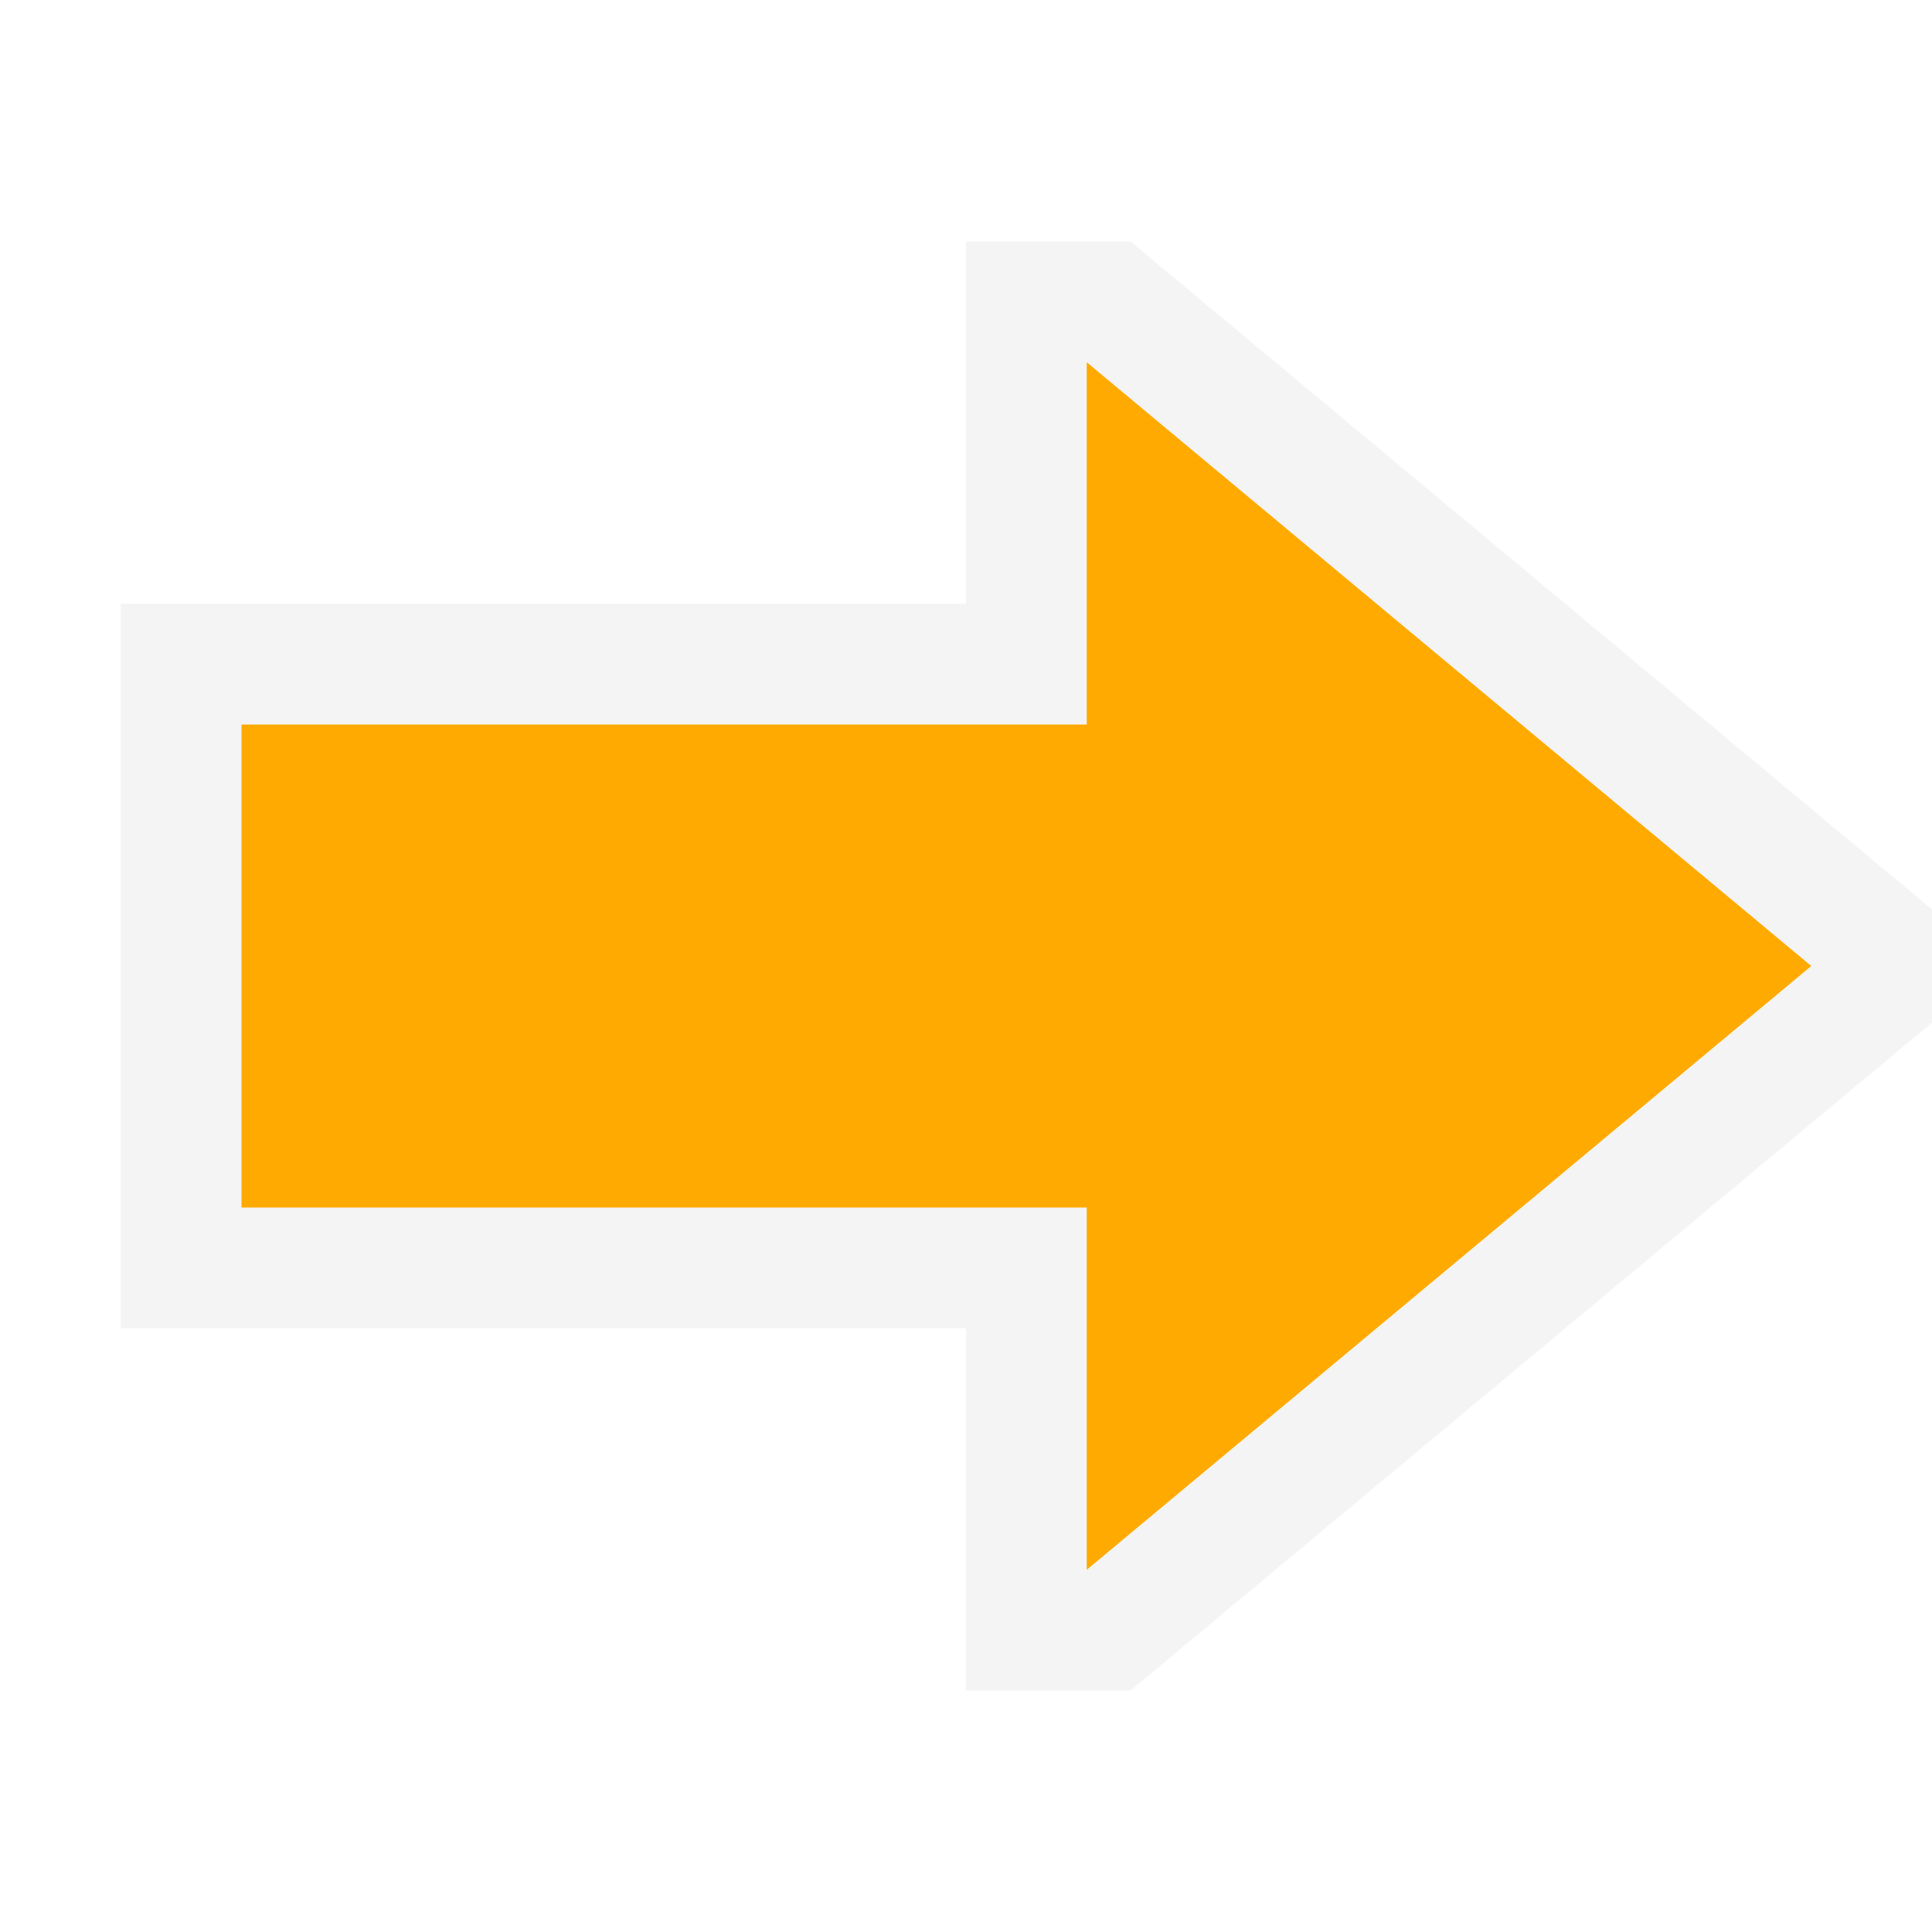
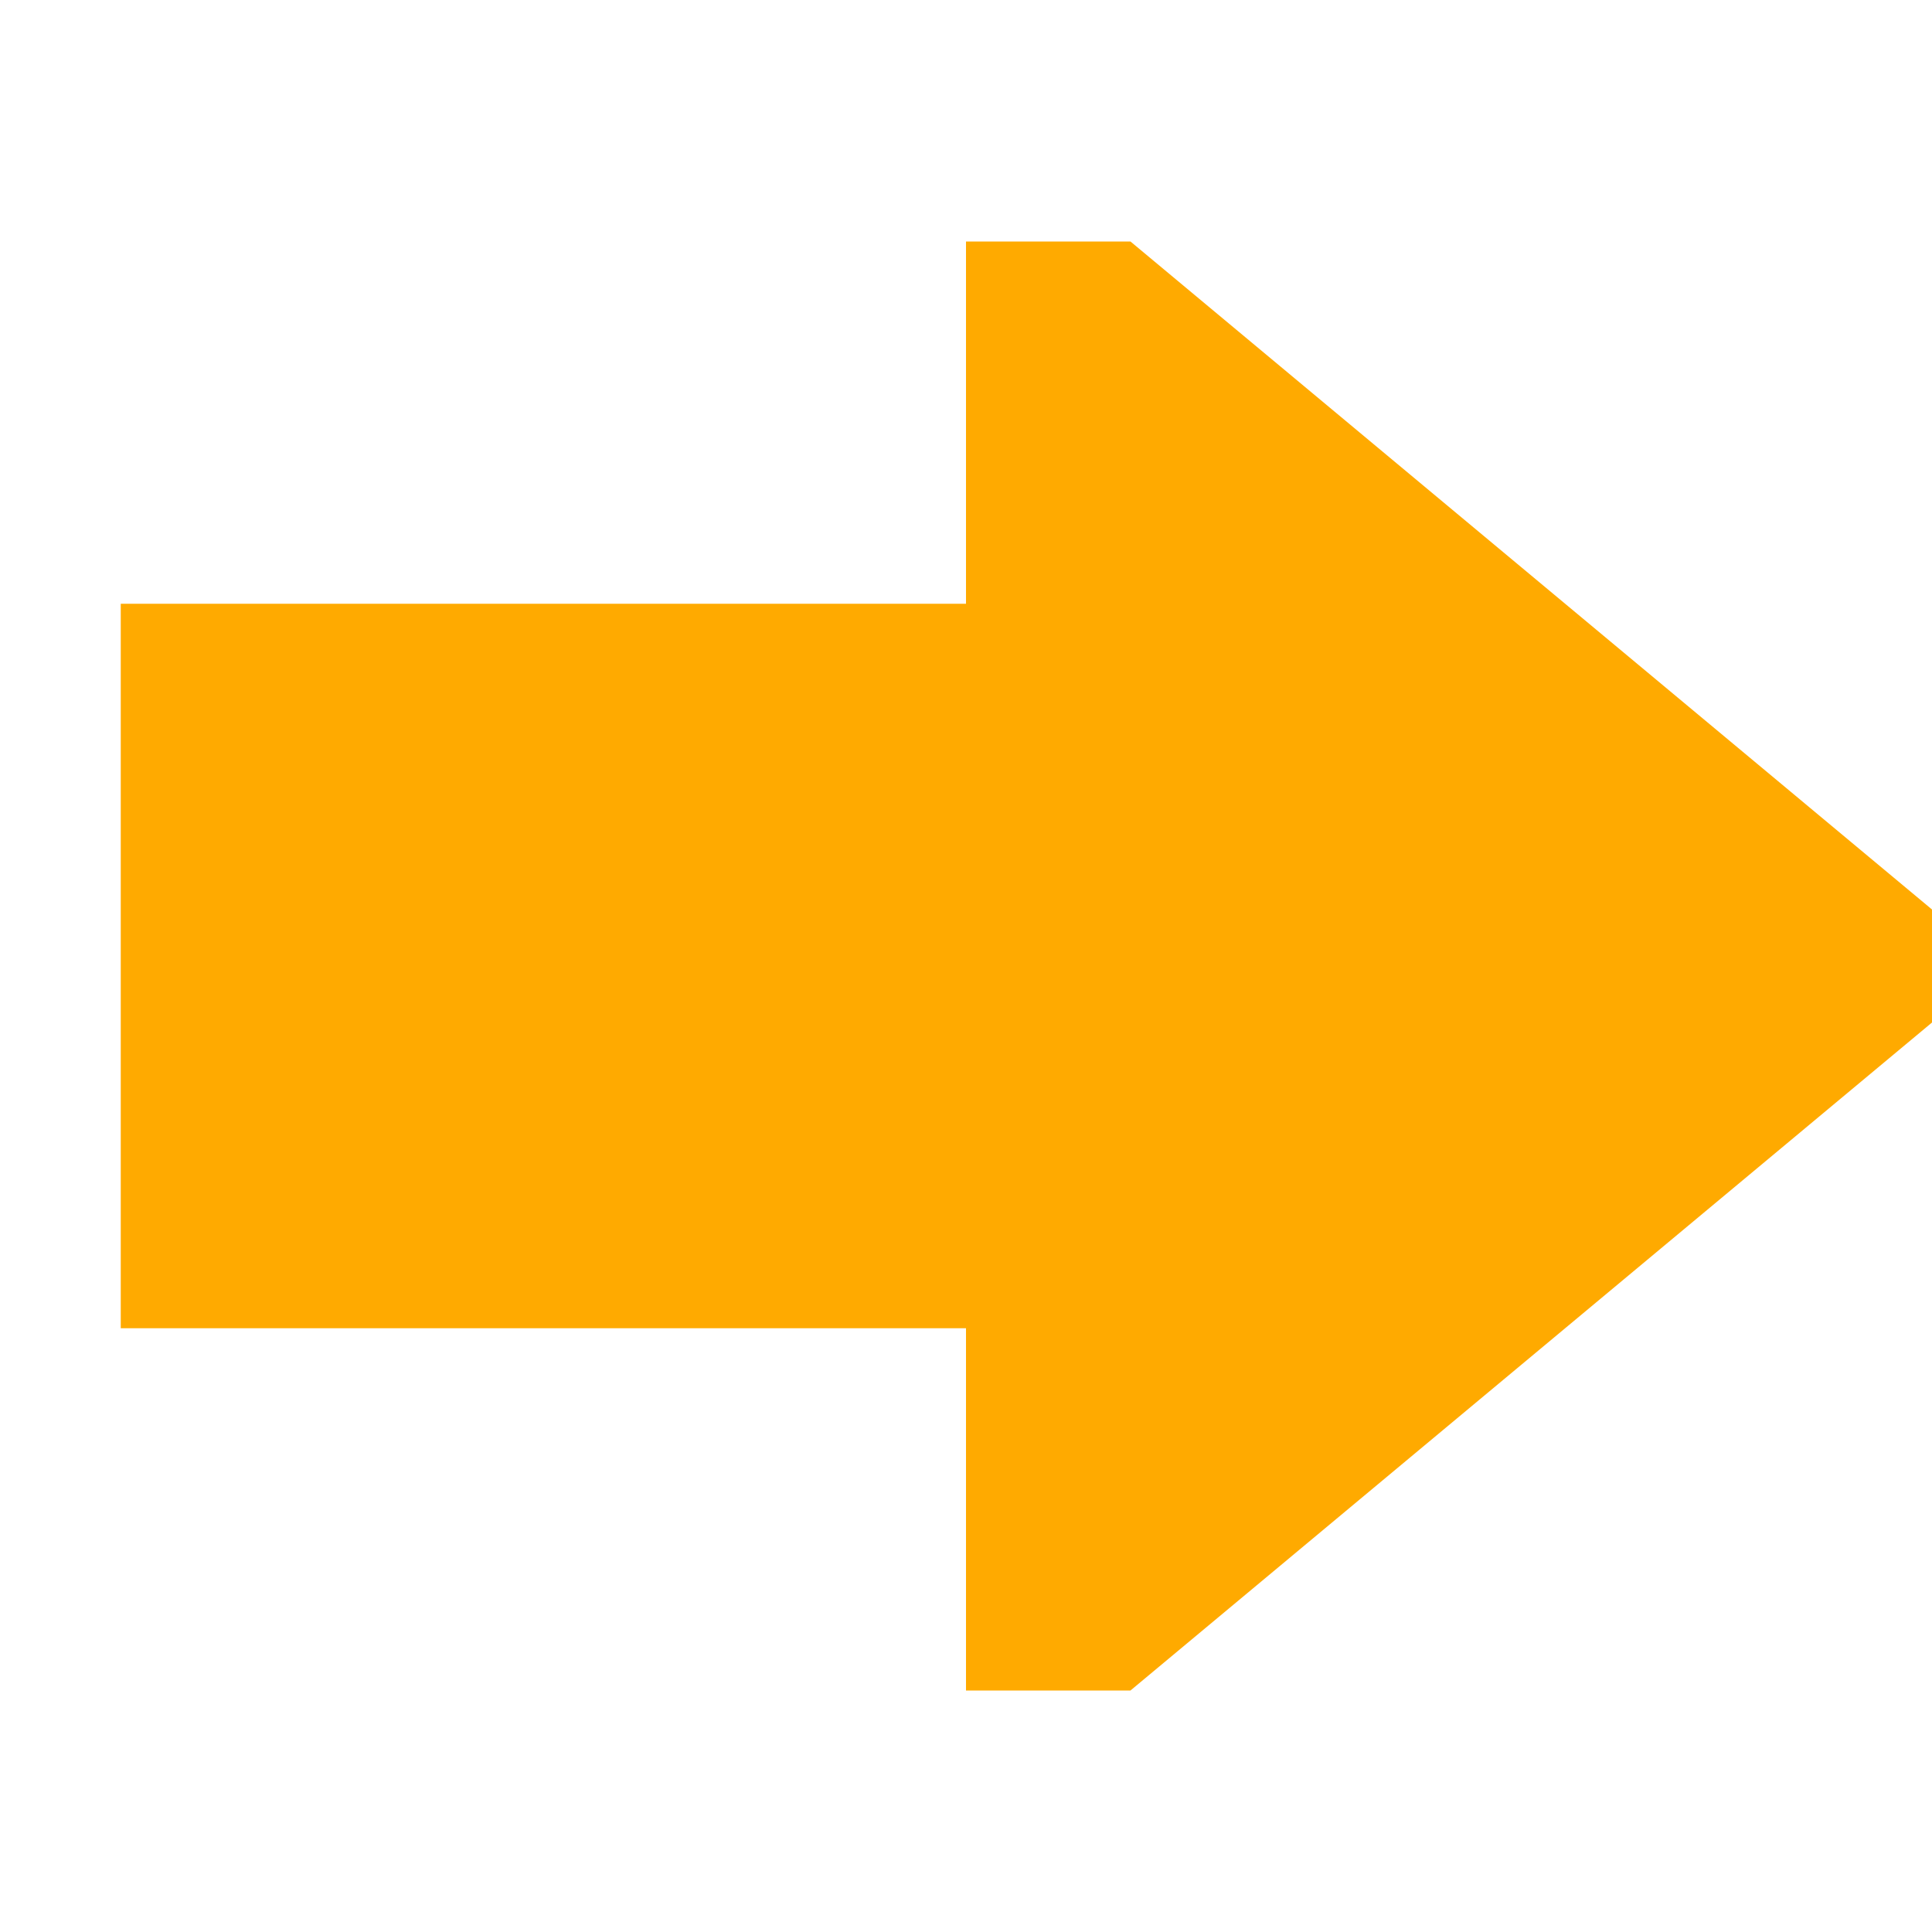
<svg xmlns="http://www.w3.org/2000/svg" width="16" height="16" viewBox="0 0 16 16">
  <g>
    <rect width="16" height="16" fill="#ffe5ff" opacity="0" />
    <g>
-       <polygon points="8 2 8 5 1 5 1 11 8 11 8 14 9.362 14 16 8.468 16 7.532 9.362 2 8 2" fill="#f4f4f4" />
-       <polygon points="15 8 9 3 9 6 2 6 2 10 9 10 9 13 15 8" fill="#fa0" />
+       <polygon points="8 2 8 5 1 5 1 11 8 11 8 14 9.362 14 16 8.468 16 7.532 9.362 2 8 2" fill="#fa0" />
    </g>
  </g>
</svg>
